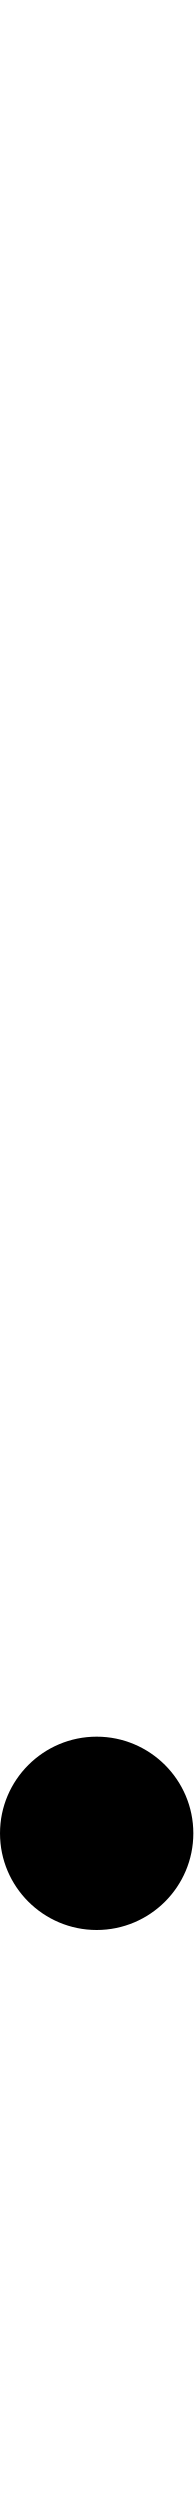
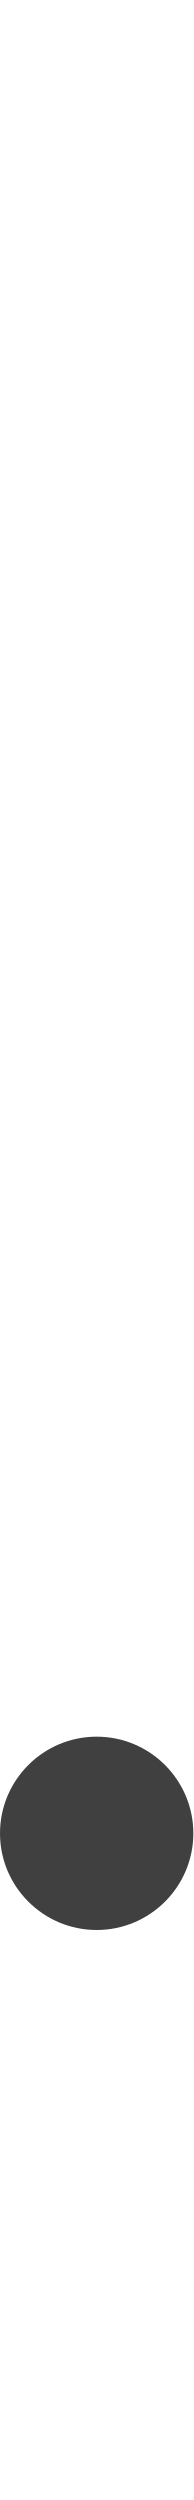
<svg xmlns="http://www.w3.org/2000/svg" version="1.1" viewBox="0 0 116.0 1500.0" width="116.0" height="1500.0">
  <g transform="matrix(1 0 0 -1 0 1100.0)">
-     <path d="M58.0 0.0ZM58.0 150.0ZM58.0 -58.0C90.0 -58.0 116.0 -32.0 116.0 0.0C116.0 32.0 90.0 58.0 58.0 58.0C26.0 58.0 0.0 32.0 0.0 0.0C0.0 -32.0 26.0 -58.0 58.0 -58.0Z" />
+     <path opacity="0.75" d="M58.0 0.0ZM58.0 150.0ZM58.0 -58.0C90.0 -58.0 116.0 -32.0 116.0 0.0C116.0 32.0 90.0 58.0 58.0 58.0C26.0 58.0 0.0 32.0 0.0 0.0C0.0 -32.0 26.0 -58.0 58.0 -58.0Z" />
  </g>
</svg>
